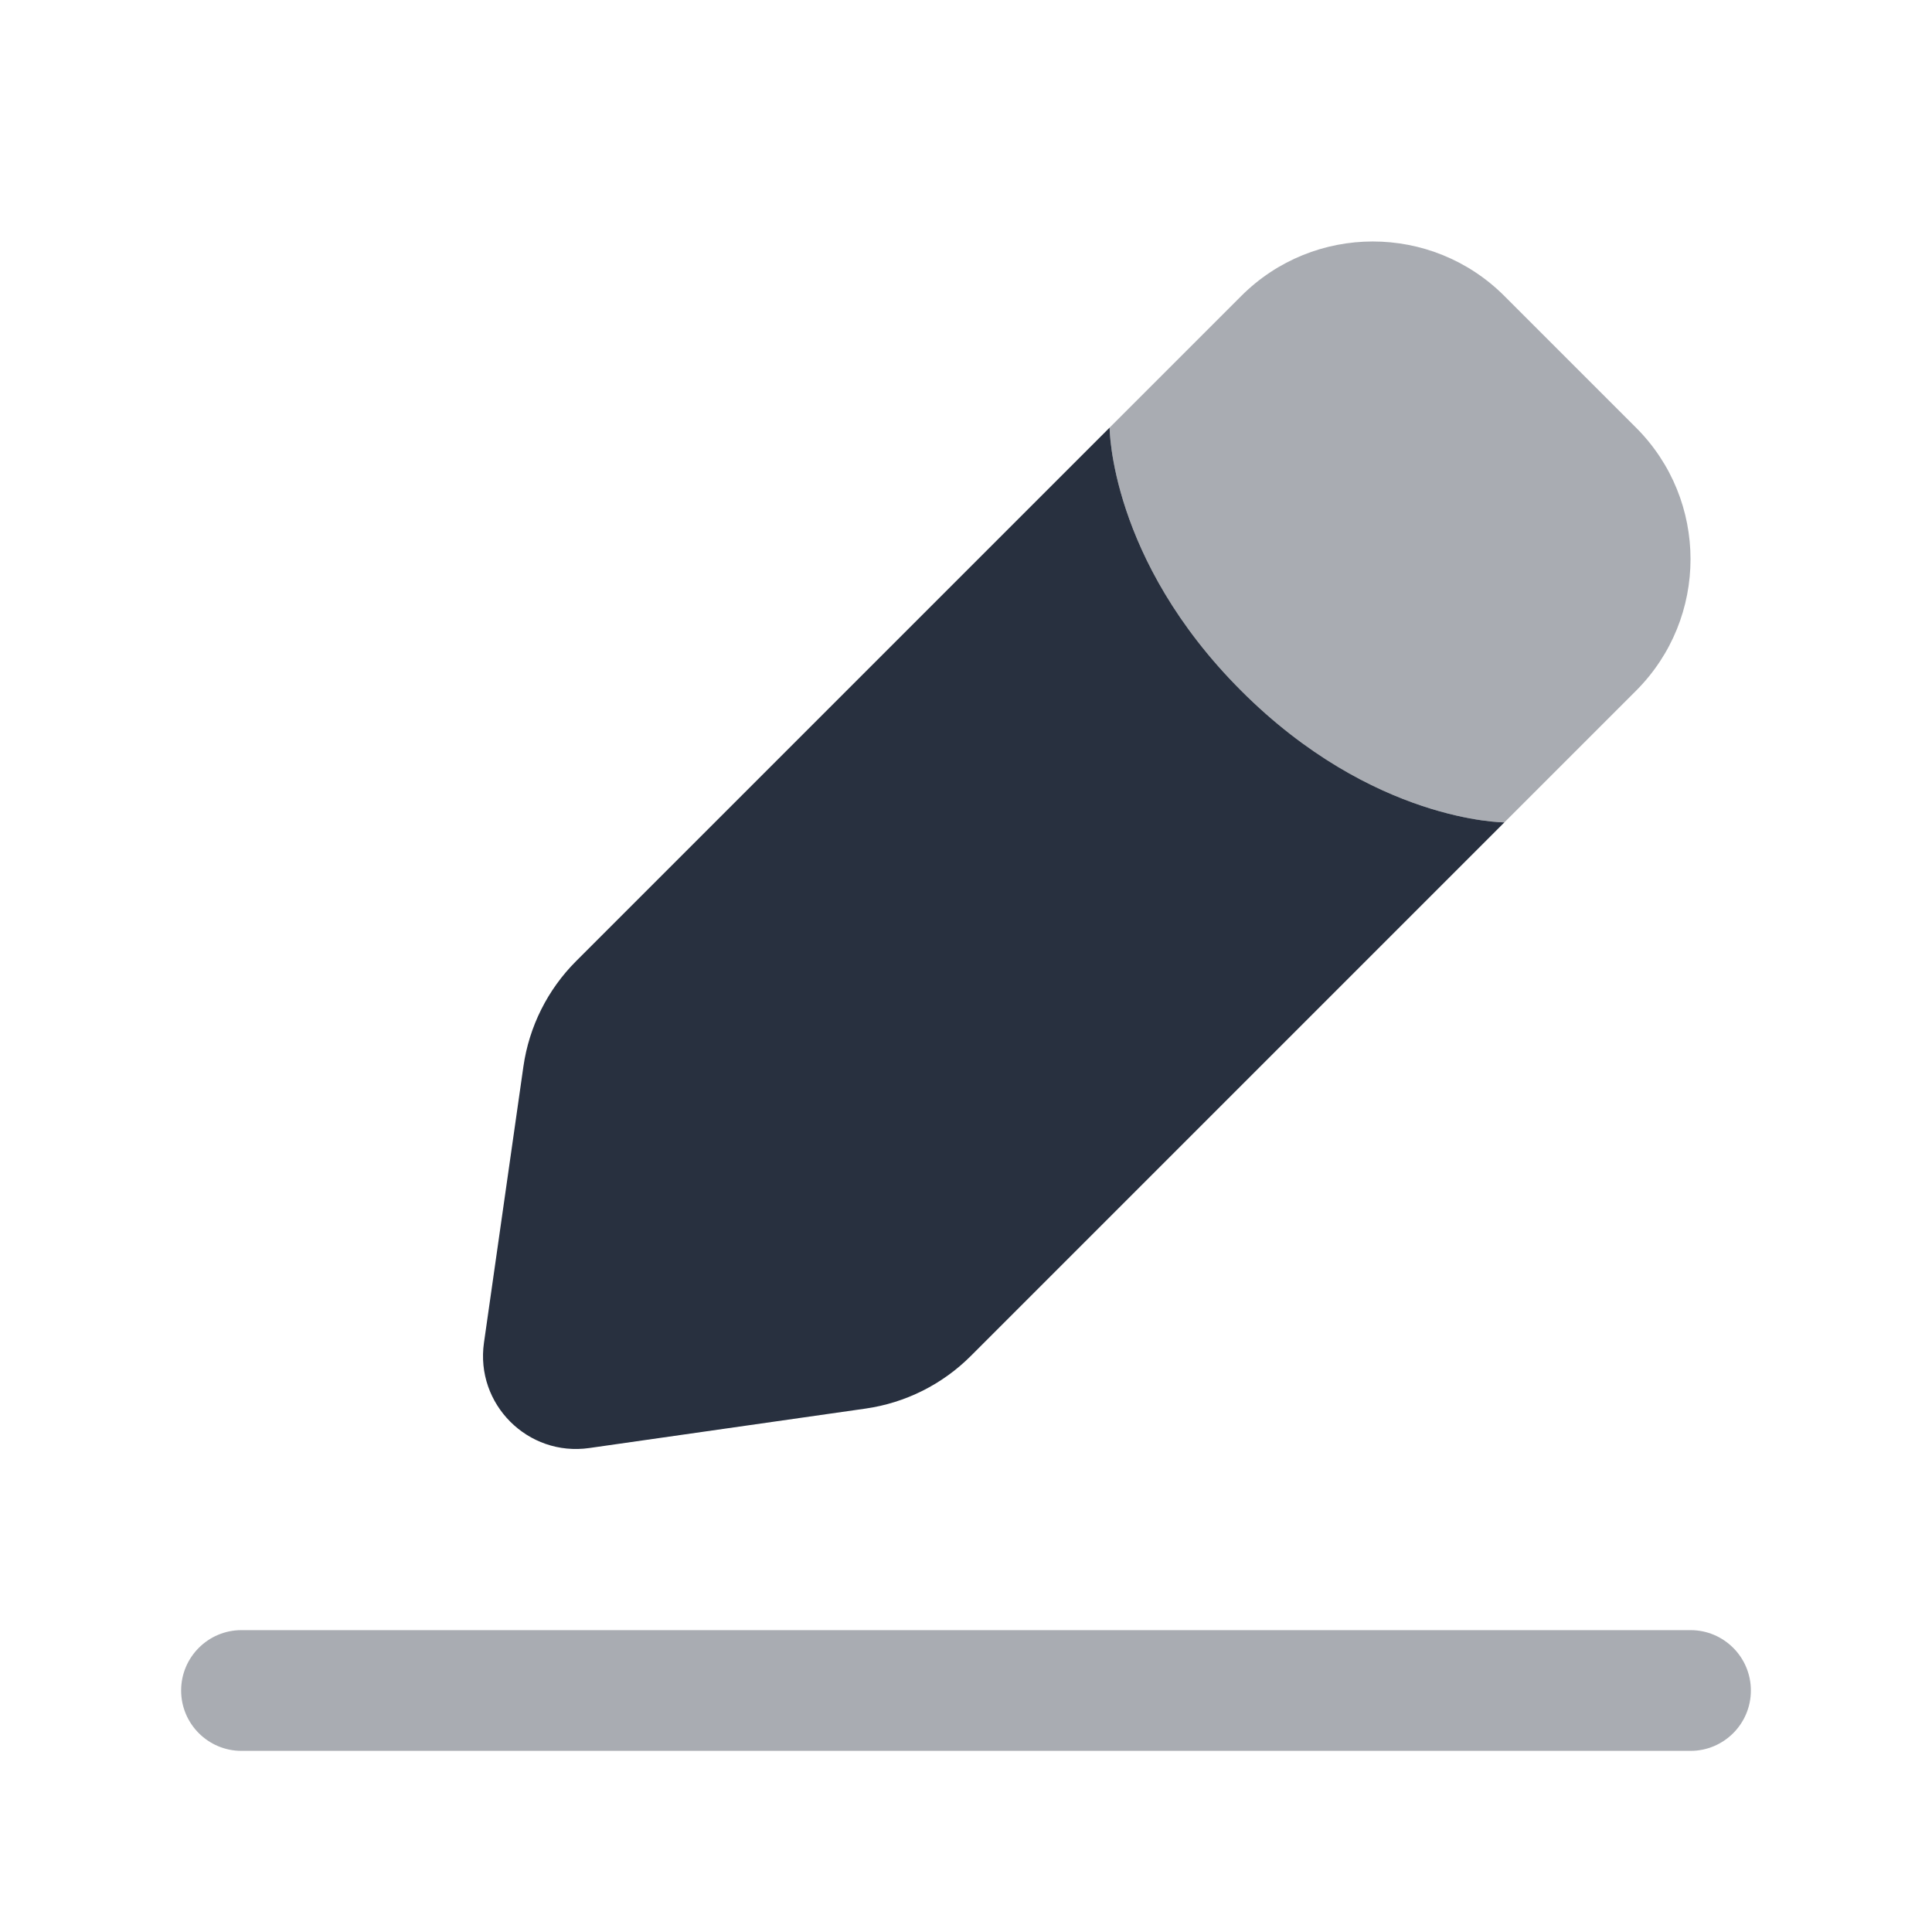
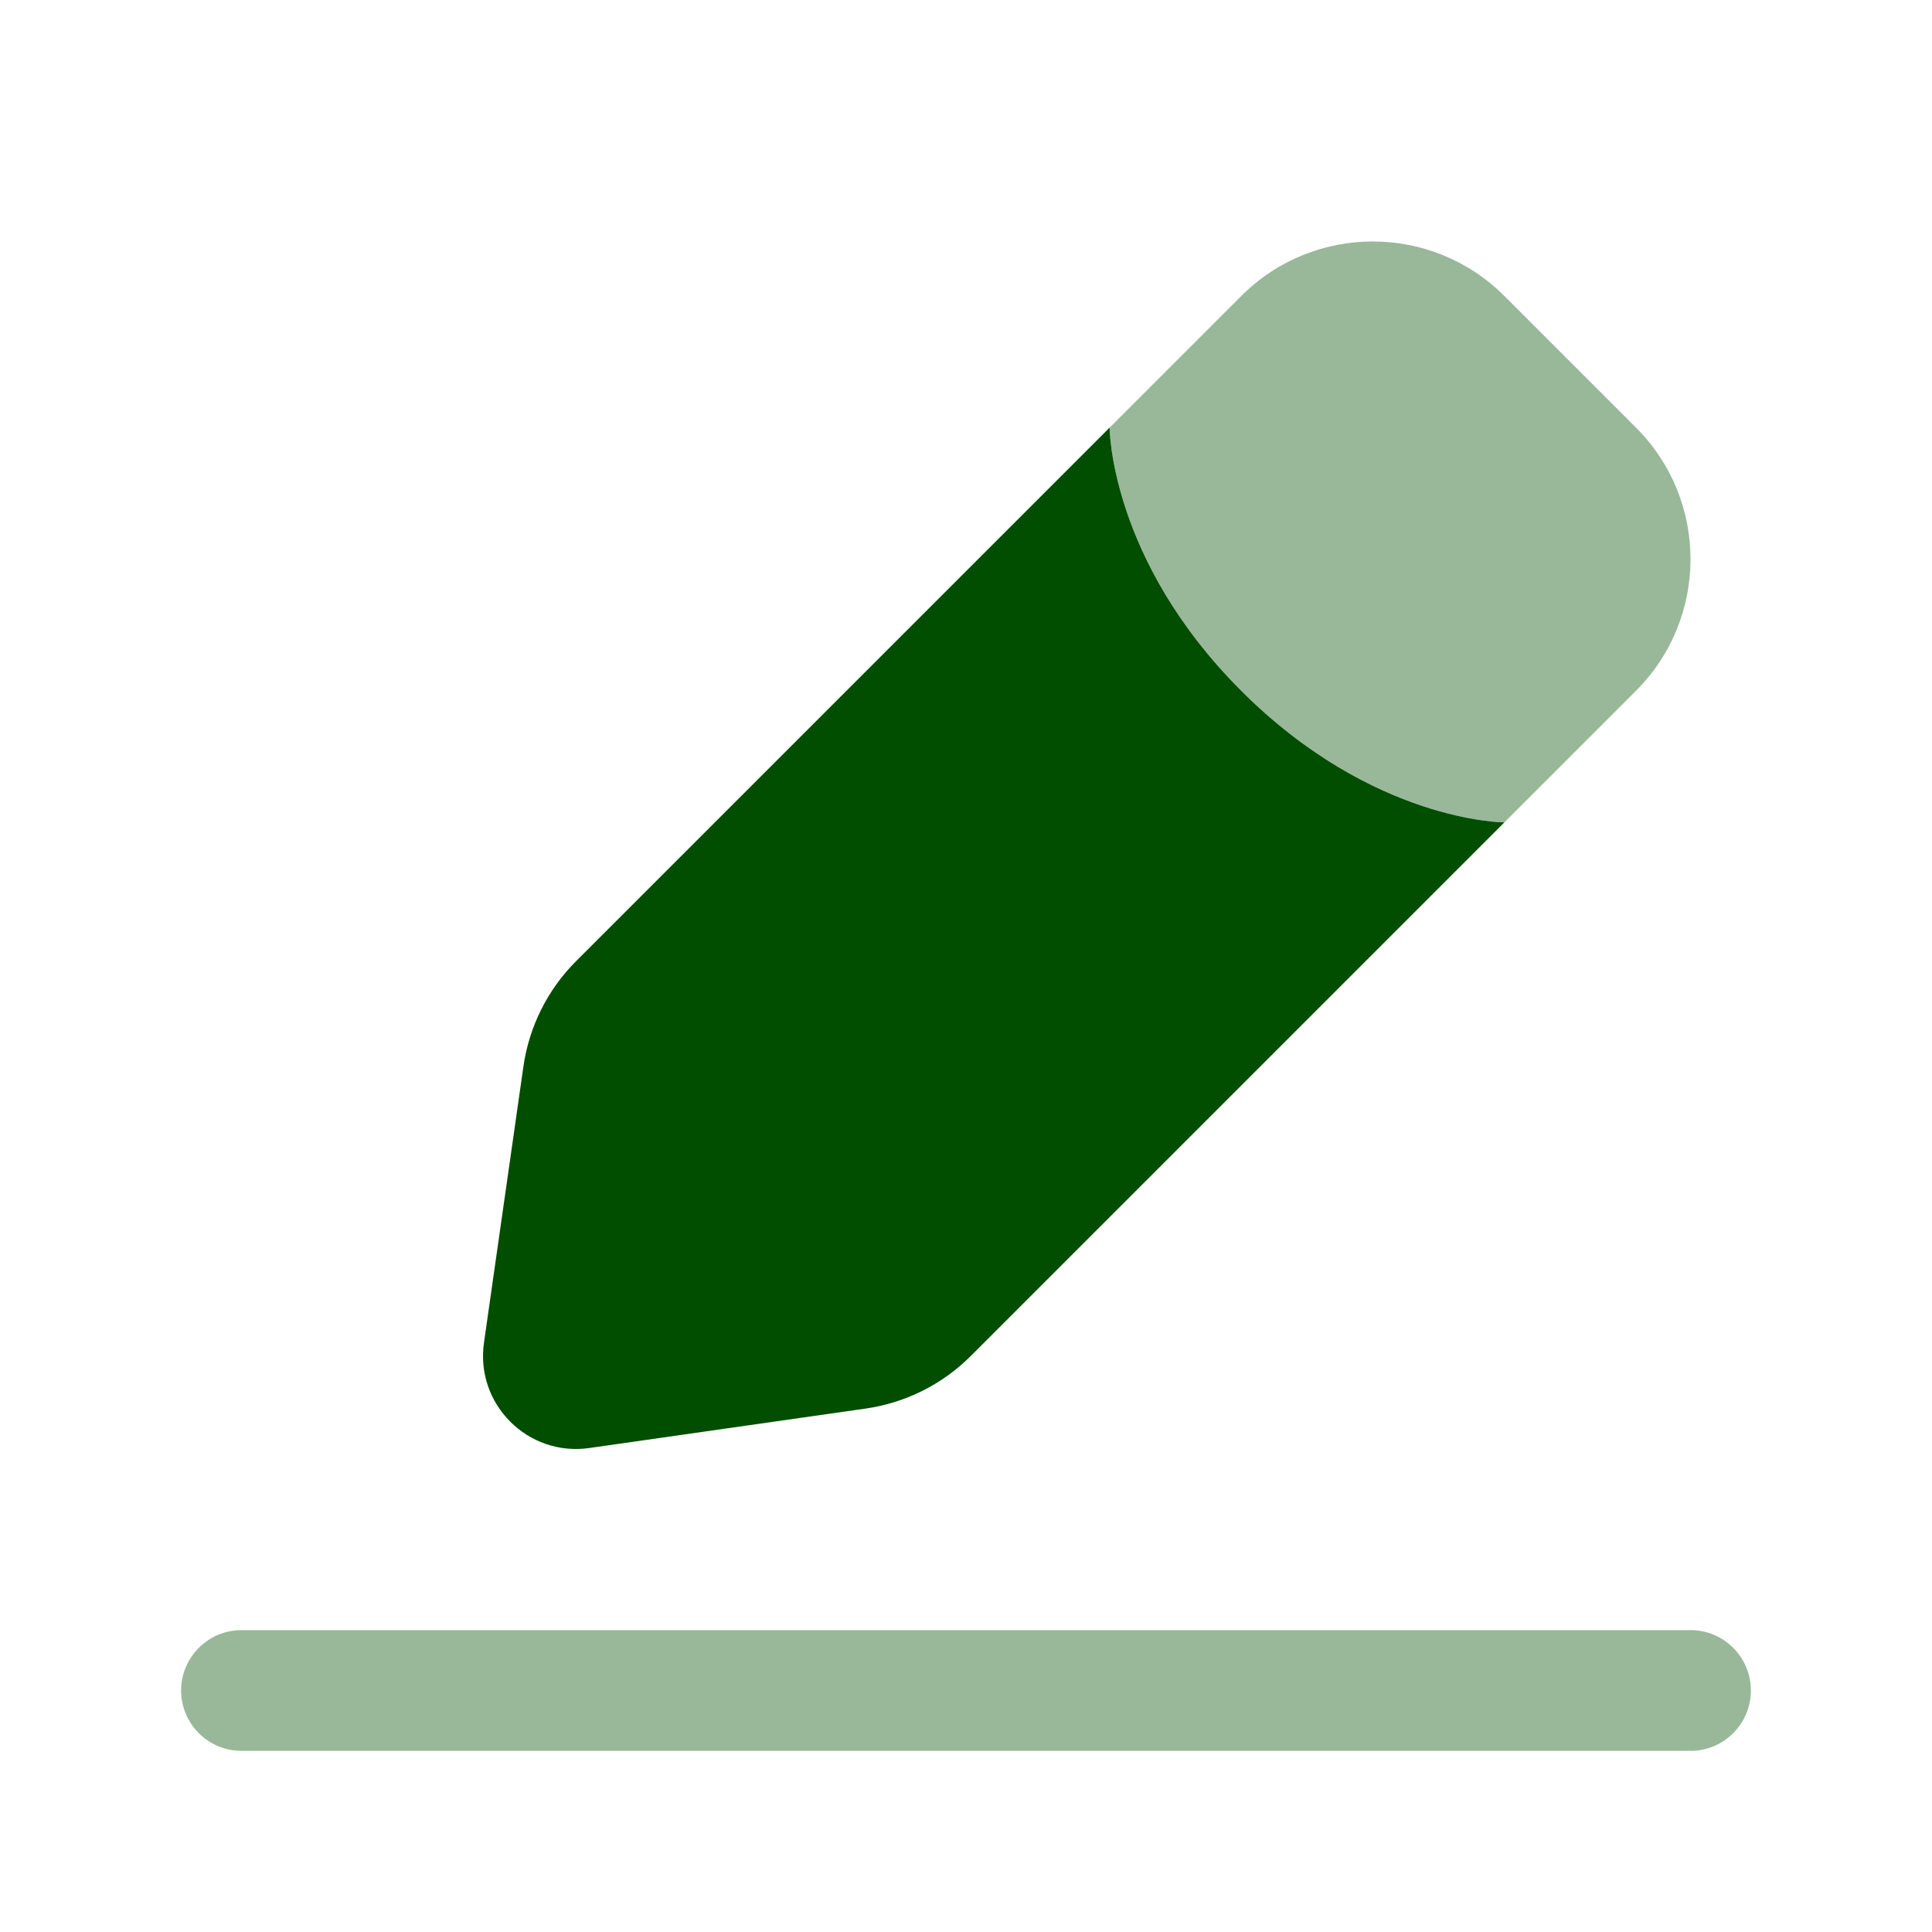
<svg xmlns="http://www.w3.org/2000/svg" width="24" height="24" viewBox="0 0 24 24" fill="none">
-   <path opacity="0.4" fill-rule="evenodd" clip-rule="evenodd" d="M2.25 21C2.25 20.586 2.586 20.25 3 20.25H21C21.414 20.25 21.75 20.586 21.75 21C21.75 21.414 21.414 21.75 21 21.75H3C2.586 21.75 2.25 21.414 2.25 21Z" fill="#28303F" />
-   <path d="M7.32 17.988L10.752 17.498C11.248 17.427 11.706 17.198 12.06 16.844L18.688 10.216C18.688 10.216 17.054 10.216 15.419 8.581C13.784 6.946 13.784 5.312 13.784 5.312L7.156 11.94C6.802 12.294 6.573 12.753 6.502 13.248L6.012 16.68C5.903 17.443 6.557 18.097 7.32 17.988Z" fill="#28303F" />
-   <path opacity="0.4" d="M20.323 5.312L18.688 3.677C17.785 2.774 16.322 2.774 15.419 3.677L13.784 5.312C13.784 5.312 13.784 6.946 15.419 8.581C17.054 10.216 18.688 10.216 18.688 10.216L20.323 8.581C21.226 7.678 21.226 6.214 20.323 5.312Z" fill="#28303F" />
+   <path opacity="0.4" fill-rule="evenodd" clip-rule="evenodd" d="M2.25 21C2.25 20.586 2.586 20.25 3 20.25H21C21.414 20.25 21.75 20.586 21.75 21C21.75 21.414 21.414 21.75 21 21.75H3C2.586 21.75 2.25 21.414 2.25 21Z" fill="#014E00" />
+   <path d="M7.32 17.988L10.752 17.498C11.248 17.427 11.706 17.198 12.06 16.844L18.688 10.216C18.688 10.216 17.054 10.216 15.419 8.581C13.784 6.946 13.784 5.312 13.784 5.312L7.156 11.94C6.802 12.294 6.573 12.753 6.502 13.248L6.012 16.68C5.903 17.443 6.557 18.097 7.32 17.988Z" fill="#014E00" />
+   <path opacity="0.4" d="M20.323 5.312L18.688 3.677C17.785 2.774 16.322 2.774 15.419 3.677L13.784 5.312C13.784 5.312 13.784 6.946 15.419 8.581C17.054 10.216 18.688 10.216 18.688 10.216L20.323 8.581C21.226 7.678 21.226 6.214 20.323 5.312Z" fill="#014E00" />
</svg>
